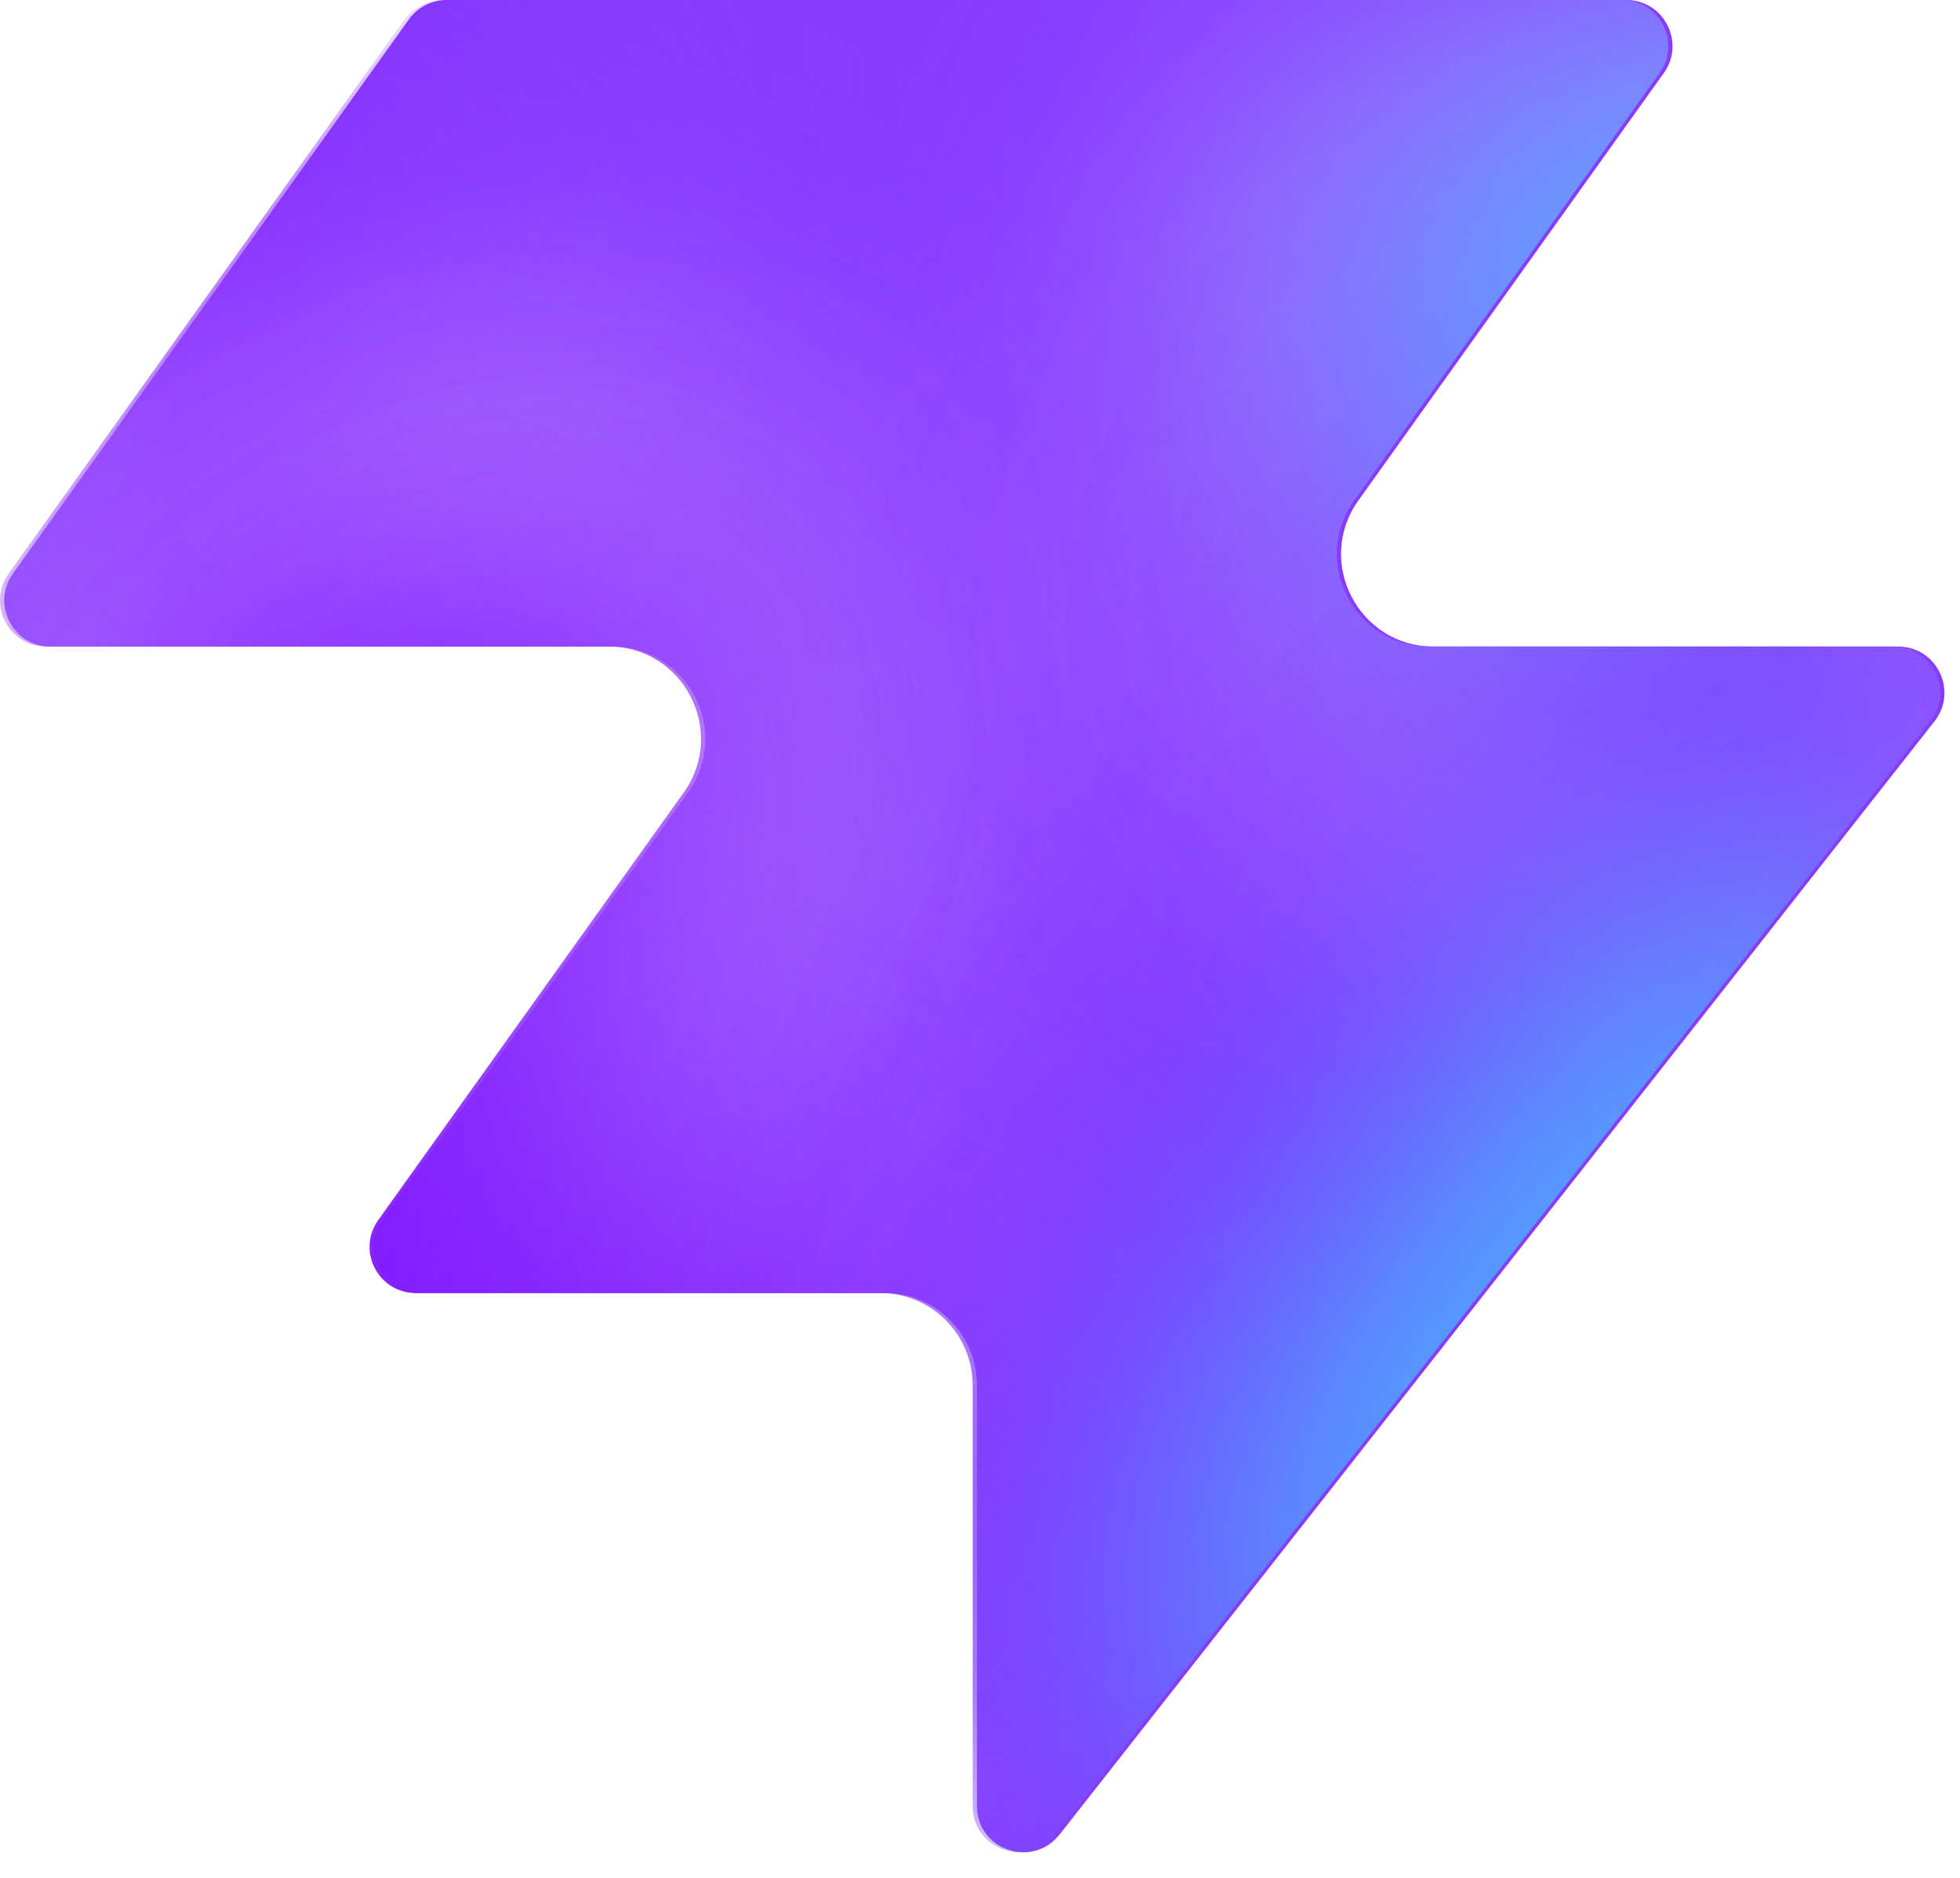
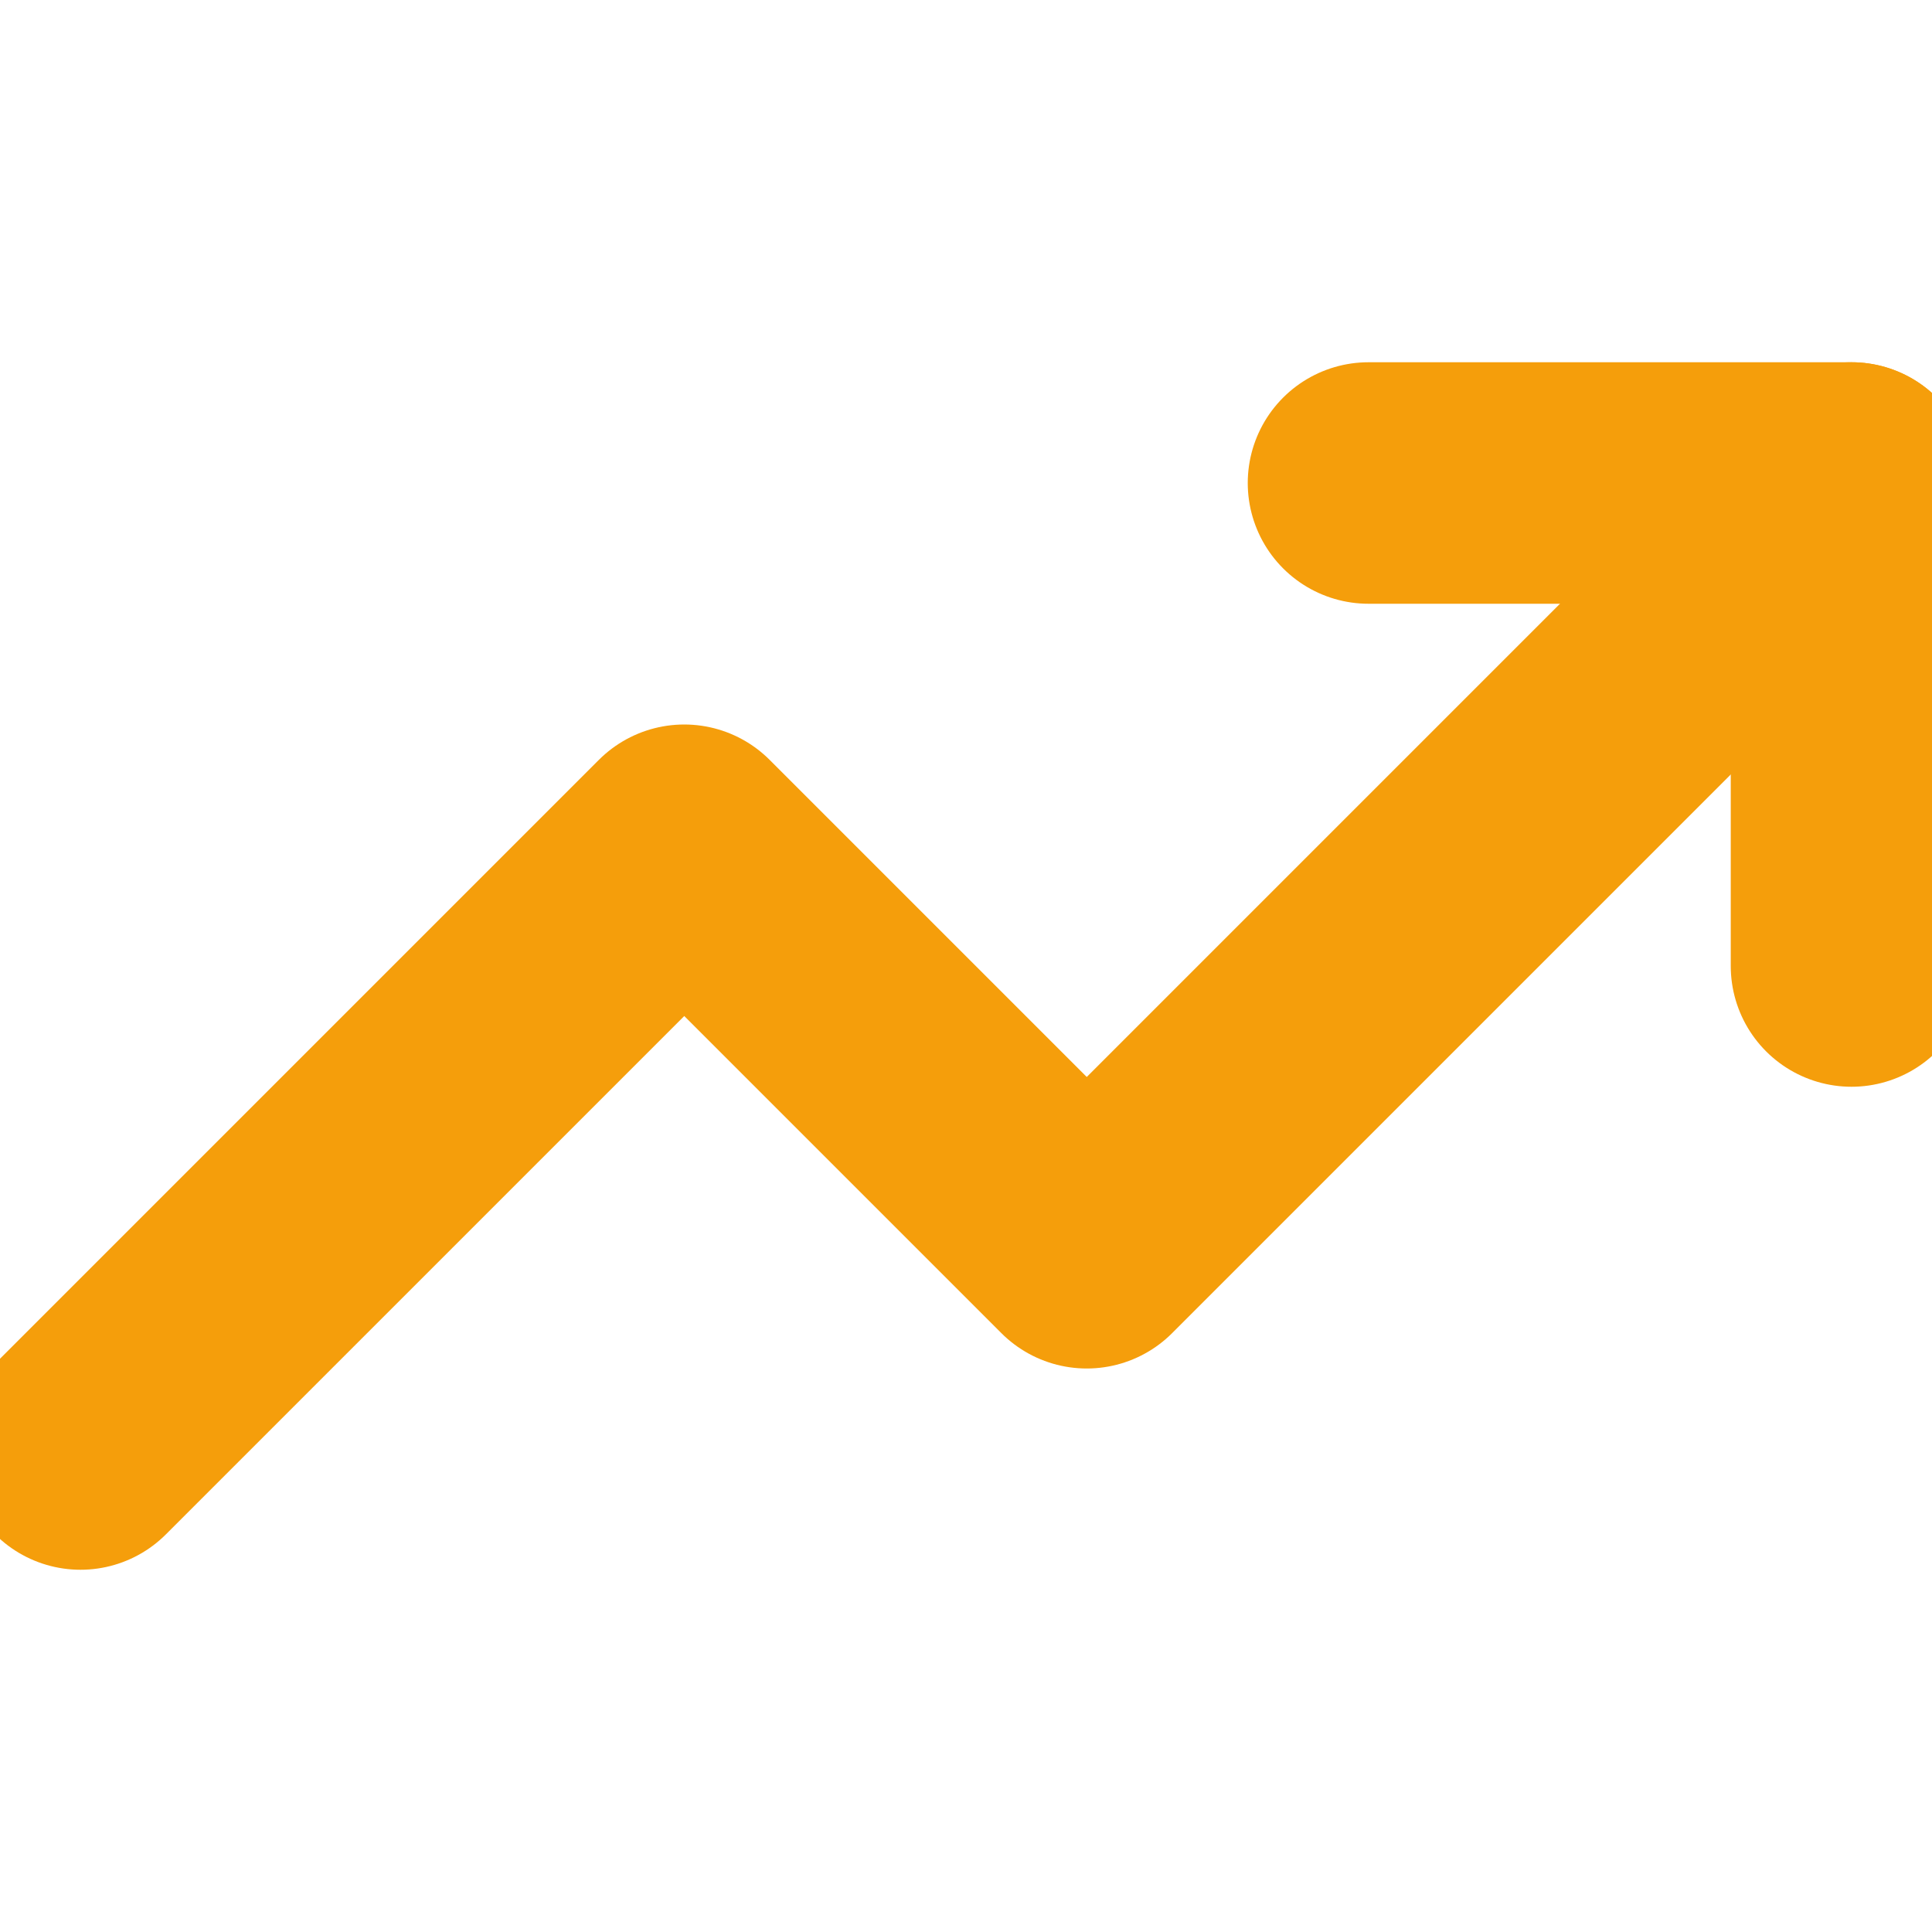
- <svg xmlns="http://www.w3.org/2000/svg" width="48" height="46" fill="none" viewBox="0 0 48 46">
-   <path fill="#863bff" d="M25.946 44.938c-.664.845-2.021.375-2.021-.698V33.937a2.26 2.26 0 0 0-2.262-2.262H10.287c-.92 0-1.456-1.04-.92-1.788l7.48-10.471c1.07-1.497 0-3.578-1.842-3.578H1.237c-.92 0-1.456-1.04-.92-1.788L10.013.474c.214-.297.556-.474.92-.474h28.894c.92 0 1.456 1.04.92 1.788l-7.48 10.471c-1.07 1.498 0 3.579 1.842 3.579h11.377c.943 0 1.473 1.088.89 1.83L25.947 44.94z" style="fill:#863bff;fill:color(display-p3 .525 .23 1);fill-opacity:1" />
-   <mask id="a" width="48" height="46" x="0" y="0" maskUnits="userSpaceOnUse" style="mask-type:alpha">
-     <path fill="#000" d="M25.842 44.938c-.664.844-2.021.375-2.021-.698V33.937a2.26 2.26 0 0 0-2.262-2.262H10.183c-.92 0-1.456-1.04-.92-1.788l7.48-10.471c1.07-1.498 0-3.579-1.842-3.579H1.133c-.92 0-1.456-1.04-.92-1.787L9.91.473c.214-.297.556-.474.92-.474h28.894c.92 0 1.456 1.04.92 1.788l-7.48 10.471c-1.07 1.498 0 3.578 1.842 3.578h11.377c.943 0 1.473 1.088.89 1.832L25.843 44.94z" style="fill:#000;fill-opacity:1" />
-   </mask>
-   <g mask="url(#a)">
-     <g filter="url(#b)">
-       <ellipse cx="5.508" cy="14.704" fill="#ede6ff" rx="5.508" ry="14.704" style="fill:#ede6ff;fill:color(display-p3 .927 .903 1);fill-opacity:1" transform="matrix(.00324 1 1 -.00324 -4.47 31.516)" />
-     </g>
-     <g filter="url(#c)">
-       <ellipse cx="10.399" cy="29.851" fill="#ede6ff" rx="10.399" ry="29.851" style="fill:#ede6ff;fill:color(display-p3 .927 .903 1);fill-opacity:1" transform="matrix(.00324 1 1 -.00324 -39.328 7.883)" />
-     </g>
-     <g filter="url(#d)">
-       <ellipse cx="5.508" cy="30.487" fill="#7e14ff" rx="5.508" ry="30.487" style="fill:#7e14ff;fill:color(display-p3 .492 .077 1);fill-opacity:1" transform="rotate(89.814 -25.913 -14.639)scale(1 -1)" />
-     </g>
-     <g filter="url(#e)">
-       <ellipse cx="5.508" cy="30.599" fill="#7e14ff" rx="5.508" ry="30.599" style="fill:#7e14ff;fill:color(display-p3 .492 .077 1);fill-opacity:1" transform="rotate(89.814 -32.644 -3.334)scale(1 -1)" />
-     </g>
-     <g filter="url(#f)">
-       <ellipse cx="5.508" cy="30.599" fill="#7e14ff" rx="5.508" ry="30.599" style="fill:#7e14ff;fill:color(display-p3 .492 .077 1);fill-opacity:1" transform="matrix(.00324 1 1 -.00324 -34.34 30.47)" />
-     </g>
-     <g filter="url(#g)">
-       <ellipse cx="14.072" cy="22.078" fill="#ede6ff" rx="14.072" ry="22.078" style="fill:#ede6ff;fill:color(display-p3 .927 .903 1);fill-opacity:1" transform="rotate(93.35 24.506 48.493)scale(-1 1)" />
-     </g>
-     <g filter="url(#h)">
-       <ellipse cx="3.47" cy="21.501" fill="#7e14ff" rx="3.47" ry="21.501" style="fill:#7e14ff;fill:color(display-p3 .492 .077 1);fill-opacity:1" transform="rotate(89.009 28.708 47.59)scale(-1 1)" />
-     </g>
-     <g filter="url(#i)">
-       <ellipse cx="3.47" cy="21.501" fill="#7e14ff" rx="3.47" ry="21.501" style="fill:#7e14ff;fill:color(display-p3 .492 .077 1);fill-opacity:1" transform="rotate(89.009 28.708 47.59)scale(-1 1)" />
-     </g>
-     <g filter="url(#j)">
-       <ellipse cx=".387" cy="8.972" fill="#7e14ff" rx="4.407" ry="29.108" style="fill:#7e14ff;fill:color(display-p3 .492 .077 1);fill-opacity:1" transform="rotate(39.51 .387 8.972)" />
-     </g>
-     <g filter="url(#k)">
-       <ellipse cx="47.523" cy="-6.092" fill="#7e14ff" rx="4.407" ry="29.108" style="fill:#7e14ff;fill:color(display-p3 .492 .077 1);fill-opacity:1" transform="rotate(37.892 47.523 -6.092)" />
-     </g>
-     <g filter="url(#l)">
-       <ellipse cx="41.412" cy="6.333" fill="#47bfff" rx="5.971" ry="9.665" style="fill:#47bfff;fill:color(display-p3 .28 .748 1);fill-opacity:1" transform="rotate(37.892 41.412 6.333)" />
-     </g>
-     <g filter="url(#m)">
-       <ellipse cx="-1.879" cy="38.332" fill="#7e14ff" rx="4.407" ry="29.108" style="fill:#7e14ff;fill:color(display-p3 .492 .077 1);fill-opacity:1" transform="rotate(37.892 -1.88 38.332)" />
-     </g>
-     <g filter="url(#n)">
-       <ellipse cx="-1.879" cy="38.332" fill="#7e14ff" rx="4.407" ry="29.108" style="fill:#7e14ff;fill:color(display-p3 .492 .077 1);fill-opacity:1" transform="rotate(37.892 -1.88 38.332)" />
-     </g>
-     <g filter="url(#o)">
-       <ellipse cx="35.651" cy="29.907" fill="#7e14ff" rx="4.407" ry="29.108" style="fill:#7e14ff;fill:color(display-p3 .492 .077 1);fill-opacity:1" transform="rotate(37.892 35.651 29.907)" />
-     </g>
-     <g filter="url(#p)">
-       <ellipse cx="38.418" cy="32.4" fill="#47bfff" rx="5.971" ry="15.297" style="fill:#47bfff;fill:color(display-p3 .28 .748 1);fill-opacity:1" transform="rotate(37.892 38.418 32.4)" />
-     </g>
-   </g>
-   <defs>
-     <filter id="b" width="60.045" height="41.654" x="-19.77" y="16.149" color-interpolation-filters="sRGB" filterUnits="userSpaceOnUse">
-       <feFlood flood-opacity="0" result="BackgroundImageFix" />
-       <feBlend in="SourceGraphic" in2="BackgroundImageFix" result="shape" />
-       <feGaussianBlur result="effect1_foregroundBlur_2002_17158" stdDeviation="7.659" />
-     </filter>
-     <filter id="c" width="90.34" height="51.437" x="-54.613" y="-7.533" color-interpolation-filters="sRGB" filterUnits="userSpaceOnUse">
-       <feFlood flood-opacity="0" result="BackgroundImageFix" />
-       <feBlend in="SourceGraphic" in2="BackgroundImageFix" result="shape" />
-       <feGaussianBlur result="effect1_foregroundBlur_2002_17158" stdDeviation="7.659" />
-     </filter>
-     <filter id="d" width="79.355" height="29.4" x="-49.64" y="2.03" color-interpolation-filters="sRGB" filterUnits="userSpaceOnUse">
-       <feFlood flood-opacity="0" result="BackgroundImageFix" />
-       <feBlend in="SourceGraphic" in2="BackgroundImageFix" result="shape" />
-       <feGaussianBlur result="effect1_foregroundBlur_2002_17158" stdDeviation="4.596" />
-     </filter>
-     <filter id="e" width="79.579" height="29.4" x="-45.045" y="20.029" color-interpolation-filters="sRGB" filterUnits="userSpaceOnUse">
-       <feFlood flood-opacity="0" result="BackgroundImageFix" />
-       <feBlend in="SourceGraphic" in2="BackgroundImageFix" result="shape" />
-       <feGaussianBlur result="effect1_foregroundBlur_2002_17158" stdDeviation="4.596" />
-     </filter>
-     <filter id="f" width="79.579" height="29.4" x="-43.513" y="21.178" color-interpolation-filters="sRGB" filterUnits="userSpaceOnUse">
-       <feFlood flood-opacity="0" result="BackgroundImageFix" />
-       <feBlend in="SourceGraphic" in2="BackgroundImageFix" result="shape" />
-       <feGaussianBlur result="effect1_foregroundBlur_2002_17158" stdDeviation="4.596" />
-     </filter>
-     <filter id="g" width="74.749" height="58.852" x="15.756" y="-17.901" color-interpolation-filters="sRGB" filterUnits="userSpaceOnUse">
-       <feFlood flood-opacity="0" result="BackgroundImageFix" />
-       <feBlend in="SourceGraphic" in2="BackgroundImageFix" result="shape" />
-       <feGaussianBlur result="effect1_foregroundBlur_2002_17158" stdDeviation="7.659" />
-     </filter>
-     <filter id="h" width="61.377" height="25.362" x="23.548" y="2.284" color-interpolation-filters="sRGB" filterUnits="userSpaceOnUse">
-       <feFlood flood-opacity="0" result="BackgroundImageFix" />
-       <feBlend in="SourceGraphic" in2="BackgroundImageFix" result="shape" />
-       <feGaussianBlur result="effect1_foregroundBlur_2002_17158" stdDeviation="4.596" />
-     </filter>
-     <filter id="i" width="61.377" height="25.362" x="23.548" y="2.284" color-interpolation-filters="sRGB" filterUnits="userSpaceOnUse">
-       <feFlood flood-opacity="0" result="BackgroundImageFix" />
-       <feBlend in="SourceGraphic" in2="BackgroundImageFix" result="shape" />
-       <feGaussianBlur result="effect1_foregroundBlur_2002_17158" stdDeviation="4.596" />
-     </filter>
-     <filter id="j" width="56.045" height="63.649" x="-27.636" y="-22.853" color-interpolation-filters="sRGB" filterUnits="userSpaceOnUse">
-       <feFlood flood-opacity="0" result="BackgroundImageFix" />
-       <feBlend in="SourceGraphic" in2="BackgroundImageFix" result="shape" />
-       <feGaussianBlur result="effect1_foregroundBlur_2002_17158" stdDeviation="4.596" />
-     </filter>
-     <filter id="k" width="54.814" height="64.646" x="20.116" y="-38.415" color-interpolation-filters="sRGB" filterUnits="userSpaceOnUse">
-       <feFlood flood-opacity="0" result="BackgroundImageFix" />
-       <feBlend in="SourceGraphic" in2="BackgroundImageFix" result="shape" />
-       <feGaussianBlur result="effect1_foregroundBlur_2002_17158" stdDeviation="4.596" />
-     </filter>
-     <filter id="l" width="33.541" height="35.313" x="24.641" y="-11.323" color-interpolation-filters="sRGB" filterUnits="userSpaceOnUse">
-       <feFlood flood-opacity="0" result="BackgroundImageFix" />
-       <feBlend in="SourceGraphic" in2="BackgroundImageFix" result="shape" />
-       <feGaussianBlur result="effect1_foregroundBlur_2002_17158" stdDeviation="4.596" />
-     </filter>
-     <filter id="m" width="54.814" height="64.646" x="-29.286" y="6.009" color-interpolation-filters="sRGB" filterUnits="userSpaceOnUse">
-       <feFlood flood-opacity="0" result="BackgroundImageFix" />
-       <feBlend in="SourceGraphic" in2="BackgroundImageFix" result="shape" />
-       <feGaussianBlur result="effect1_foregroundBlur_2002_17158" stdDeviation="4.596" />
-     </filter>
-     <filter id="n" width="54.814" height="64.646" x="-29.286" y="6.009" color-interpolation-filters="sRGB" filterUnits="userSpaceOnUse">
-       <feFlood flood-opacity="0" result="BackgroundImageFix" />
-       <feBlend in="SourceGraphic" in2="BackgroundImageFix" result="shape" />
-       <feGaussianBlur result="effect1_foregroundBlur_2002_17158" stdDeviation="4.596" />
-     </filter>
-     <filter id="o" width="54.814" height="64.646" x="8.244" y="-2.416" color-interpolation-filters="sRGB" filterUnits="userSpaceOnUse">
-       <feFlood flood-opacity="0" result="BackgroundImageFix" />
-       <feBlend in="SourceGraphic" in2="BackgroundImageFix" result="shape" />
-       <feGaussianBlur result="effect1_foregroundBlur_2002_17158" stdDeviation="4.596" />
-     </filter>
-     <filter id="p" width="39.409" height="43.623" x="18.713" y="10.588" color-interpolation-filters="sRGB" filterUnits="userSpaceOnUse">
-       <feFlood flood-opacity="0" result="BackgroundImageFix" />
-       <feBlend in="SourceGraphic" in2="BackgroundImageFix" result="shape" />
-       <feGaussianBlur result="effect1_foregroundBlur_2002_17158" stdDeviation="4.596" />
-     </filter>
-   </defs>
+ <svg xmlns="http://www.w3.org/2000/svg" width="32" height="32" viewBox="0 0 24 24" fill="none" stroke="#f59e0b" stroke-width="3" stroke-linecap="round" stroke-linejoin="round">
+   <polyline points="23 6 13.5 15.5 8.5 10.5 1 18" />
+   <polyline points="17 6 23 6 23 12" />
</svg>
